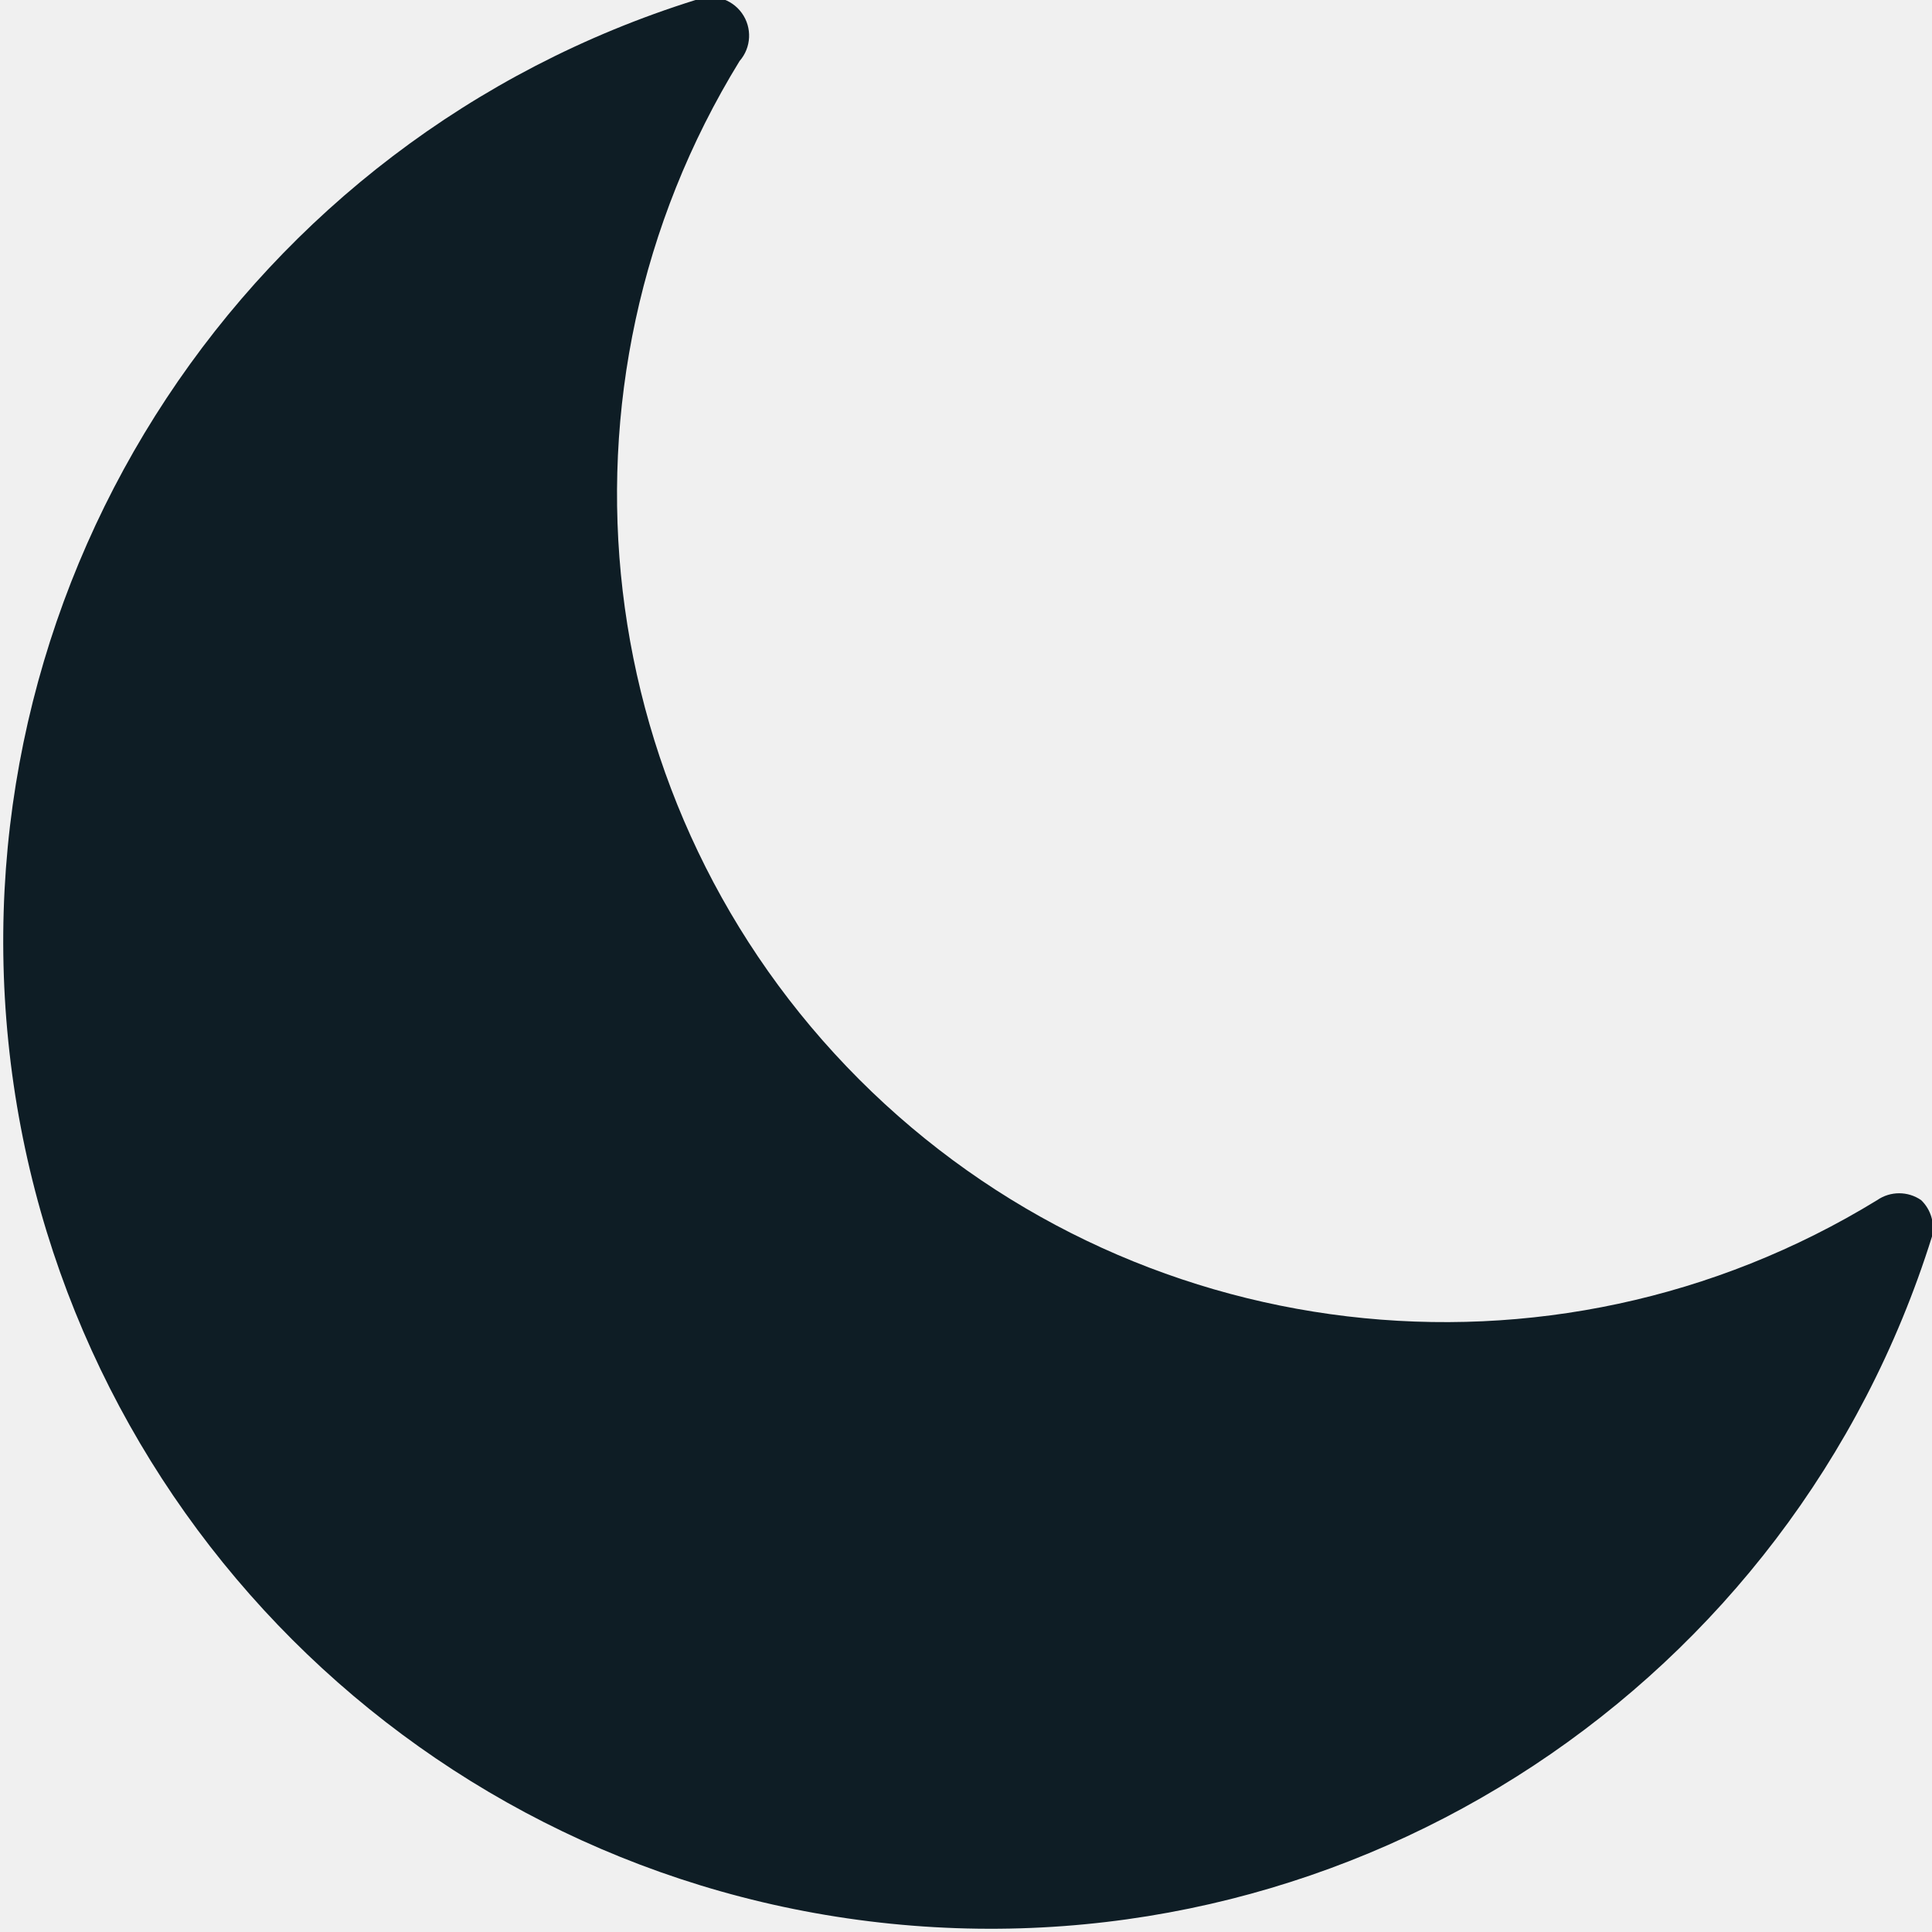
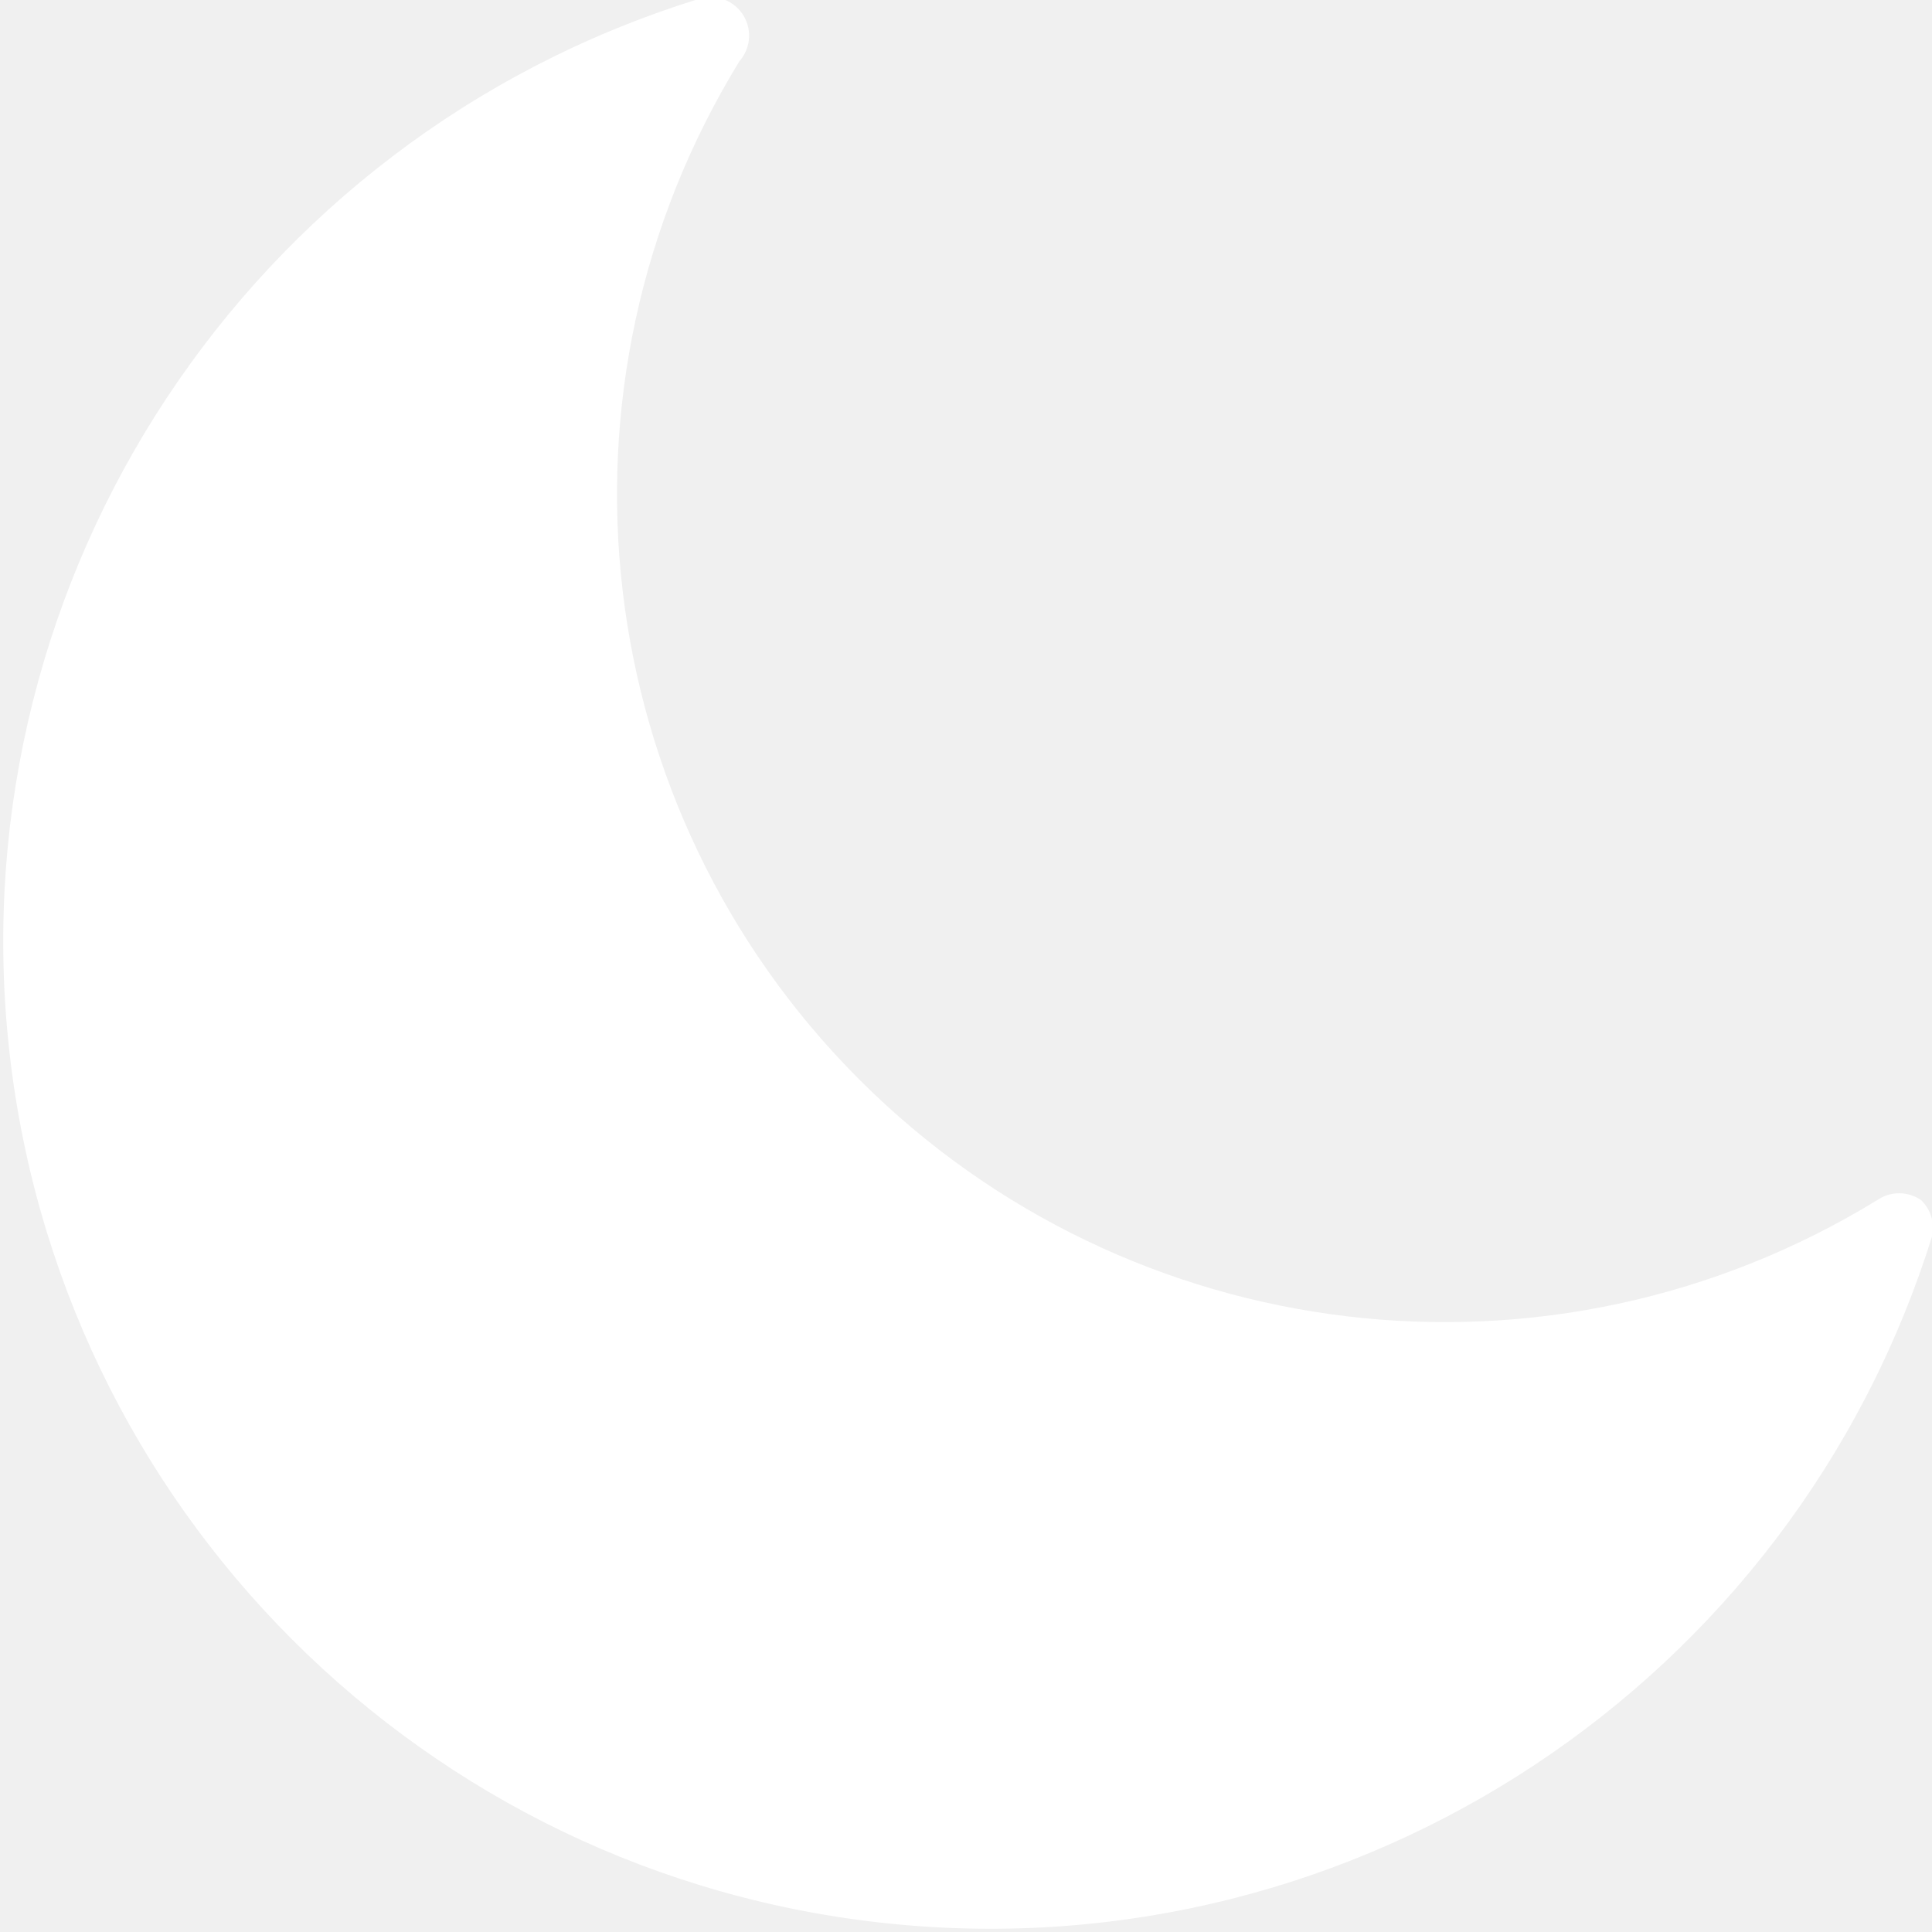
<svg xmlns="http://www.w3.org/2000/svg" id="Layer_1" data-name="Layer 1" viewBox="0 0 25 25">
-   <path id="Moon" d="M24.86,15.53a.5.5,0,0,0-.57,0A10.71,10.71,0,0,1,9.57.79.5.5,0,0,0,9,0,12.77,12.77,0,1,0,25,16,.5.5,0,0,0,24.86,15.53Z" fill="#0e1d25" />
+   <path id="Moon" d="M24.86,15.53a.5.5,0,0,0-.57,0A10.71,10.71,0,0,1,9.57.79.5.5,0,0,0,9,0,12.77,12.77,0,1,0,25,16,.5.5,0,0,0,24.86,15.53Z" fill="#FFF" />
</svg>
